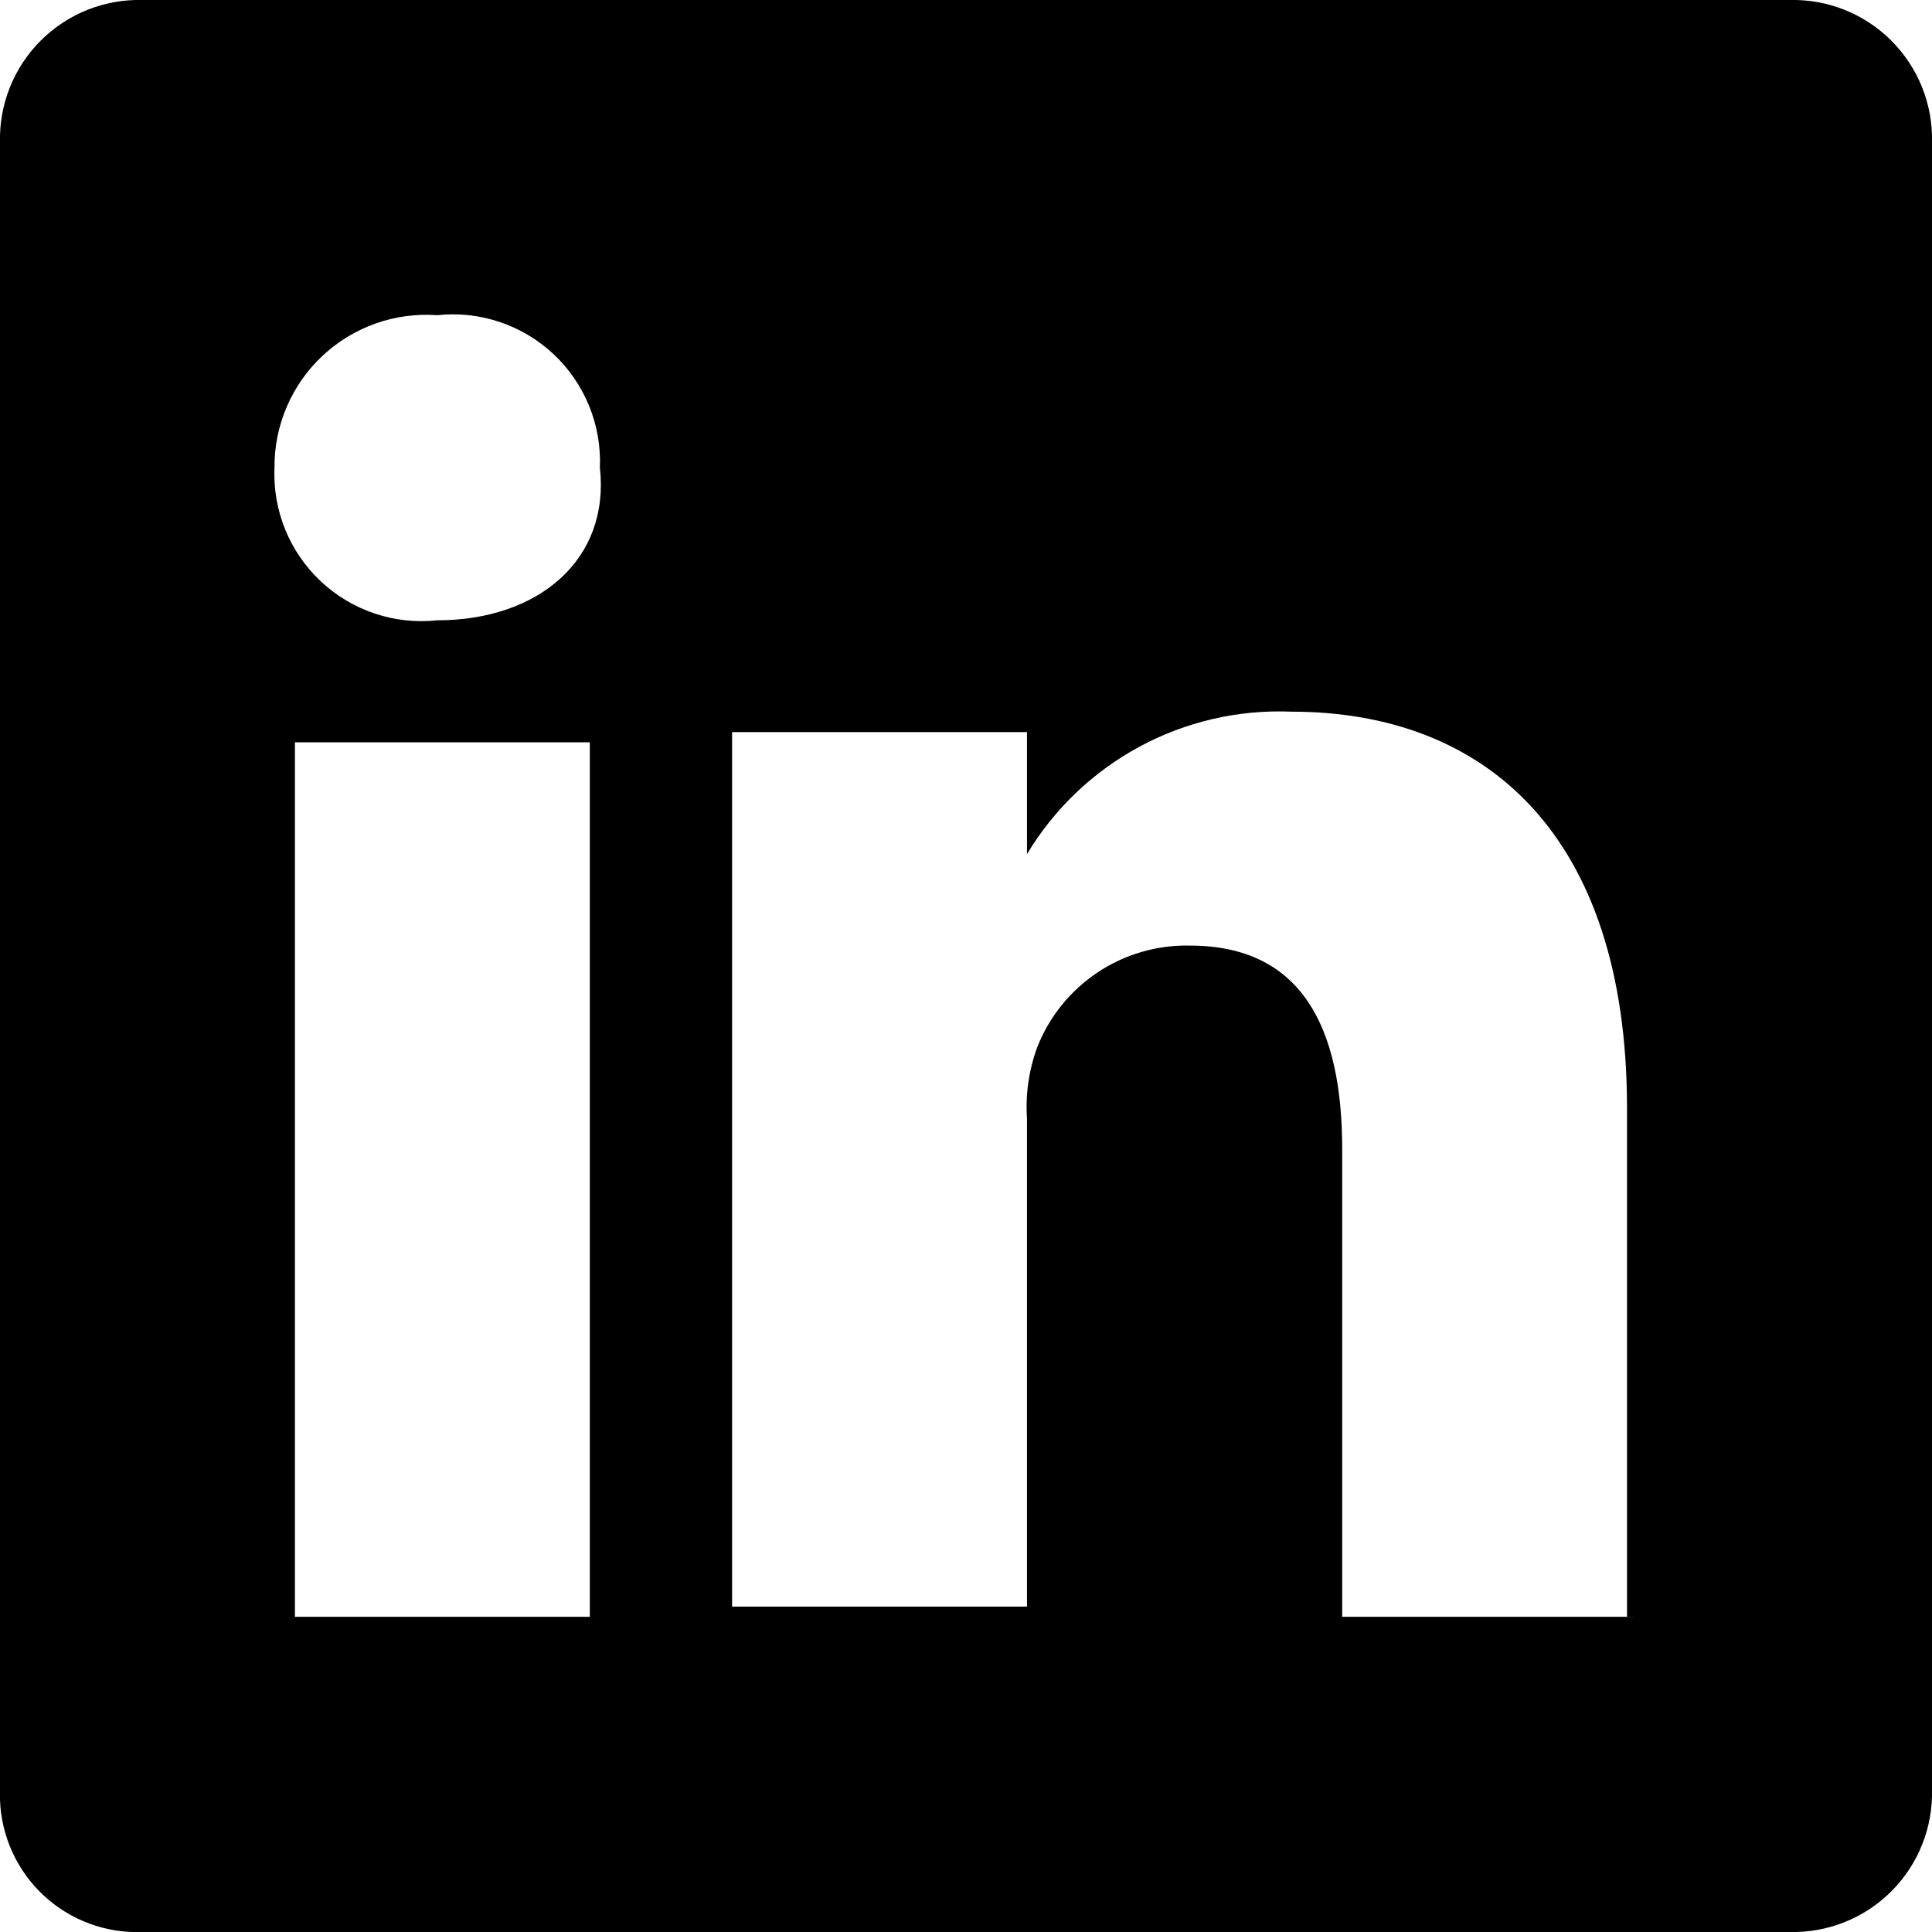
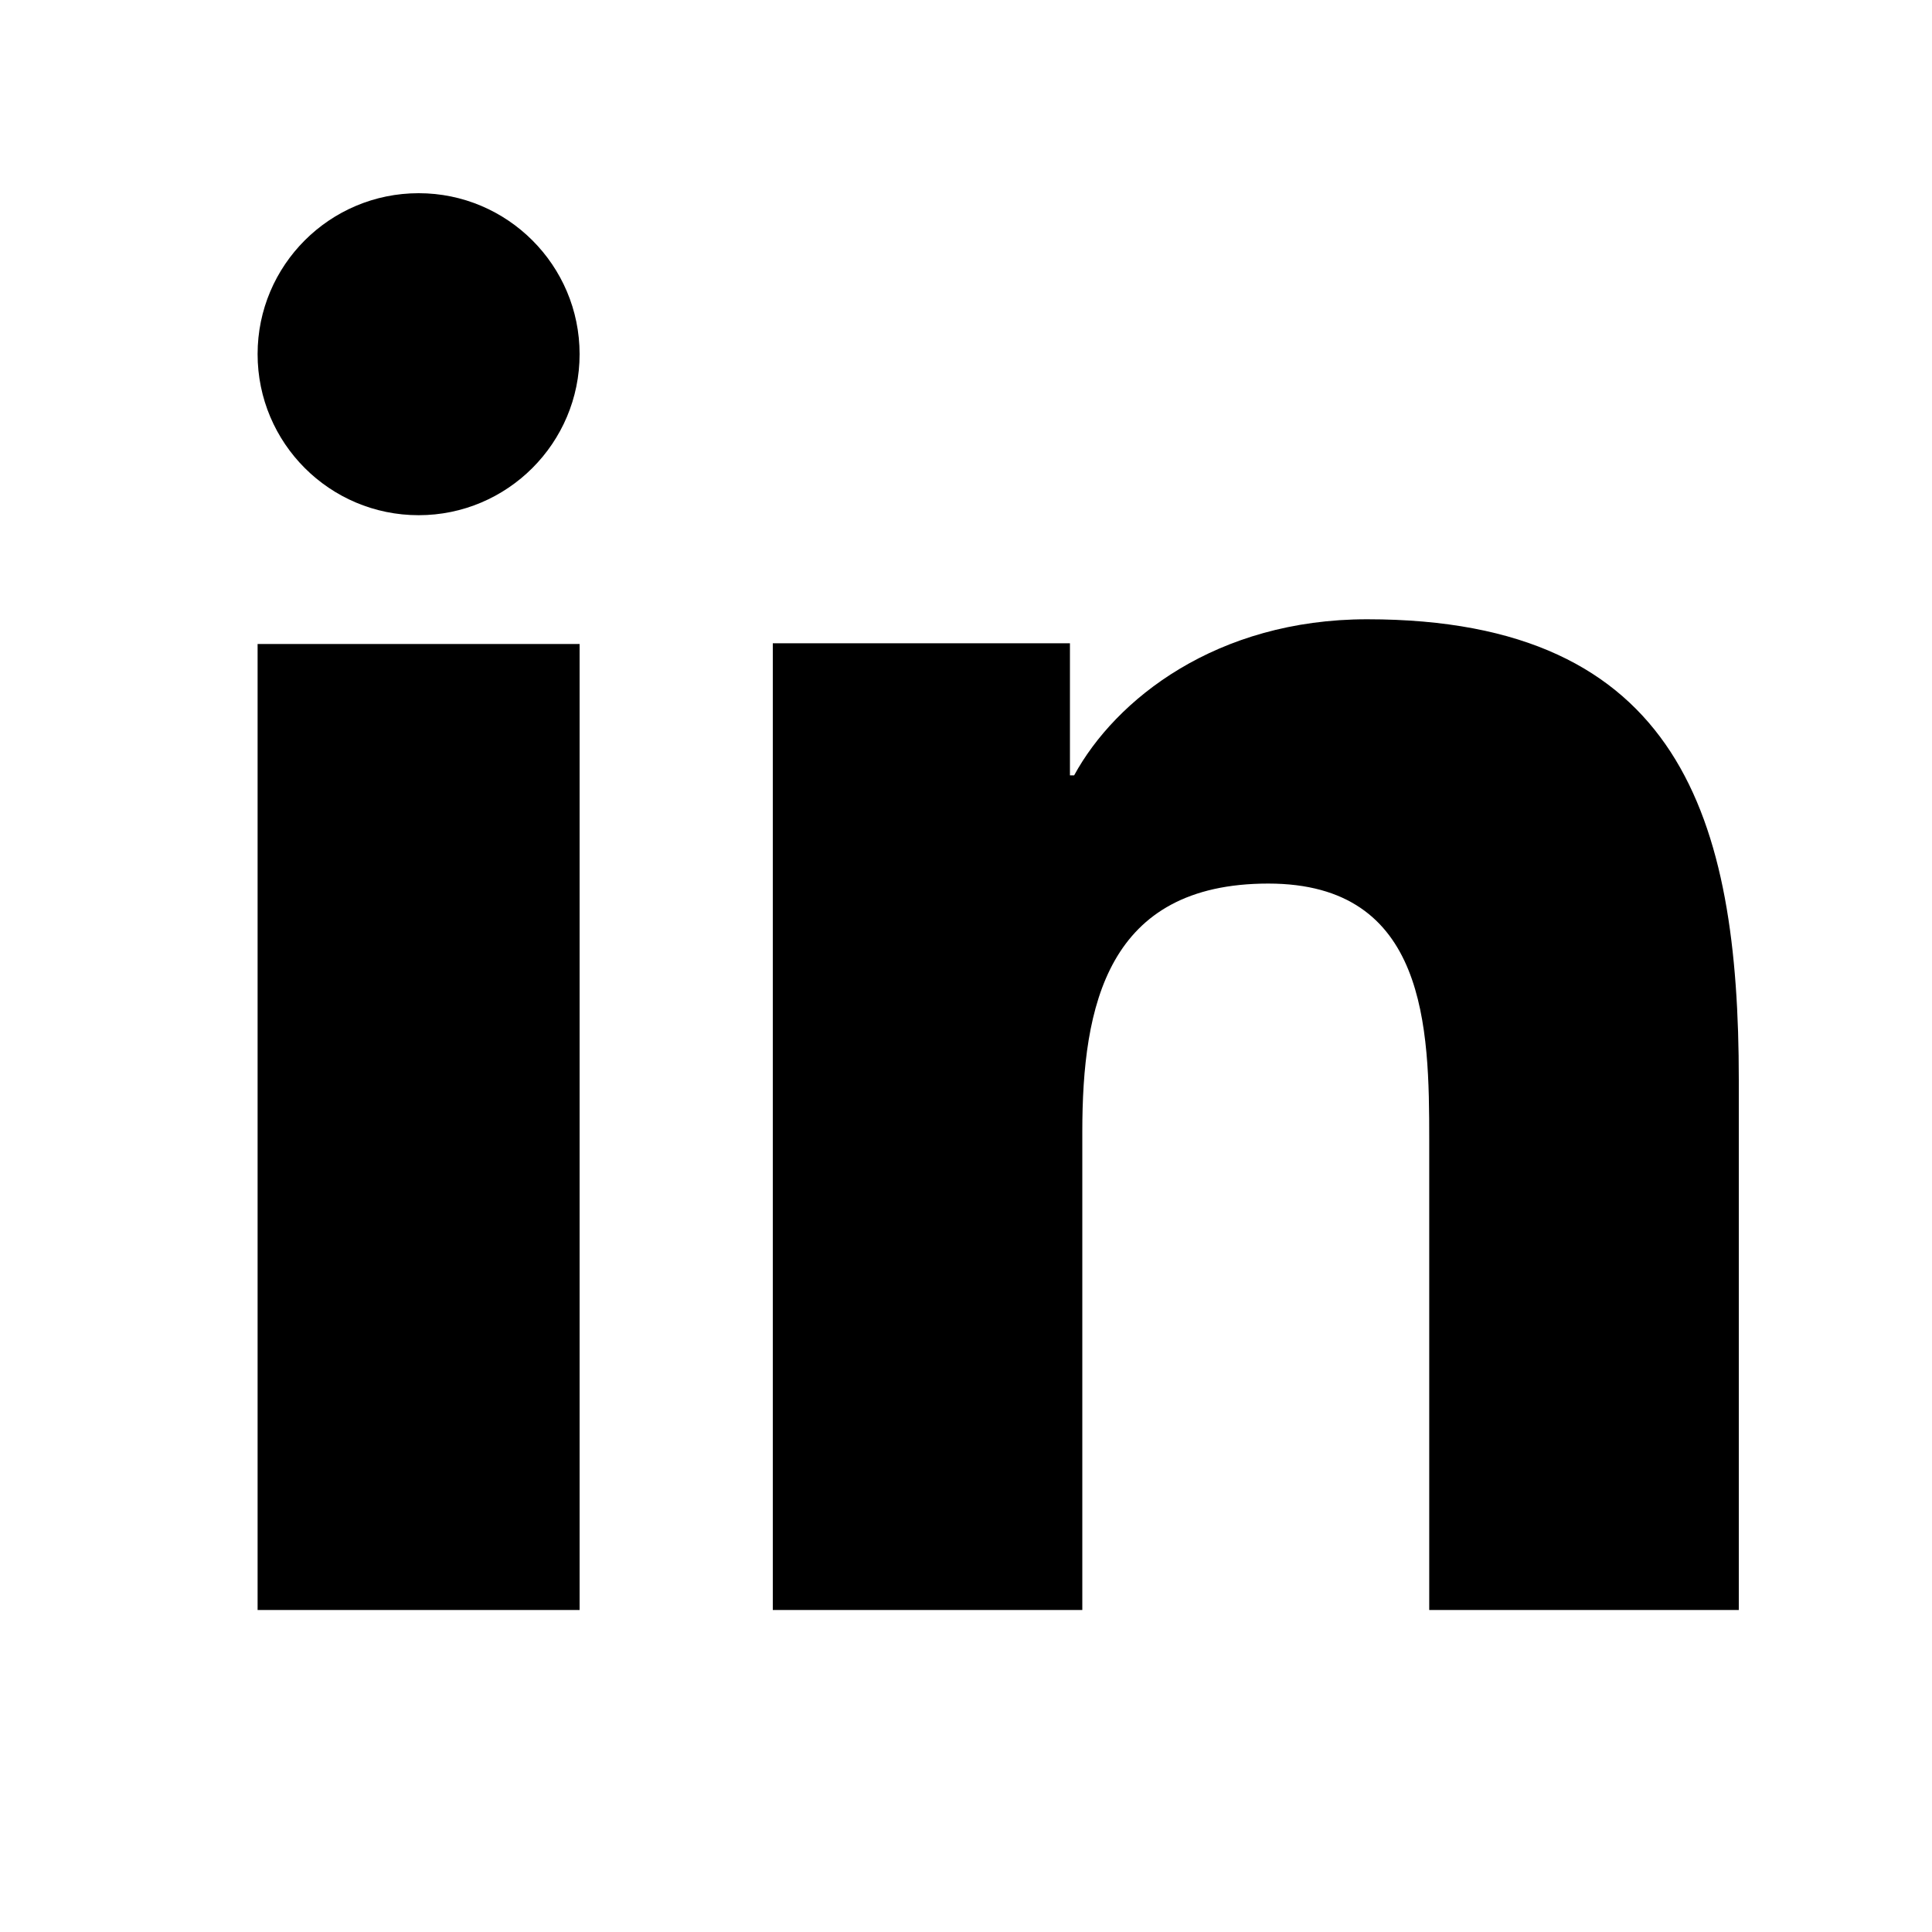
- <svg xmlns="http://www.w3.org/2000/svg" data-name="Component 9 – 110" width="14" height="14">
-   <path data-name="Path 530" d="M12.968 0H1.032A1.007 1.007 0 000 1.032v12.01A.993.993 0 001.032 14h11.936A1.007 1.007 0 0014 12.968V1.032A1.007 1.007 0 0012.968 0zM4.274 11.716H2.137V5.379h2.137zM3.168 4.495a1.066 1.066 0 01-1.179-1.106 1.1 1.1 0 011.179-1.105 1.066 1.066 0 011.179 1.105c.074.664-.442 1.106-1.179 1.106zm8.695 7.221H9.726v-3.39c0-.884-.295-1.474-1.105-1.474a1.162 1.162 0 00-1.105.737 1.254 1.254 0 00-.074.516v3.537H5.305V5.305h2.137v.884a2.132 2.132 0 011.916-1.032c1.4 0 2.432.884 2.432 2.874v3.684z" />
+ <svg xmlns="http://www.w3.org/2000/svg" viewBox="0 0 30 30" width="30px" height="30px">
+   <path d="M9,25H4V10h5V25z M6.501,8C5.118,8,4,6.879,4,5.499S5.12,3,6.501,3C7.879,3,9,4.121,9,5.499C9,6.879,7.879,8,6.501,8z M27,25h-4.807v-7.3c0-1.741-0.033-3.98-2.499-3.98c-2.503,0-2.888,1.896-2.888,3.854V25H12V9.989h4.614v2.051h0.065 c0.642-1.18,2.211-2.424,4.551-2.424c4.87,0,5.77,3.109,5.77,7.151C27,16.767,27,25,27,25z" />
</svg>
